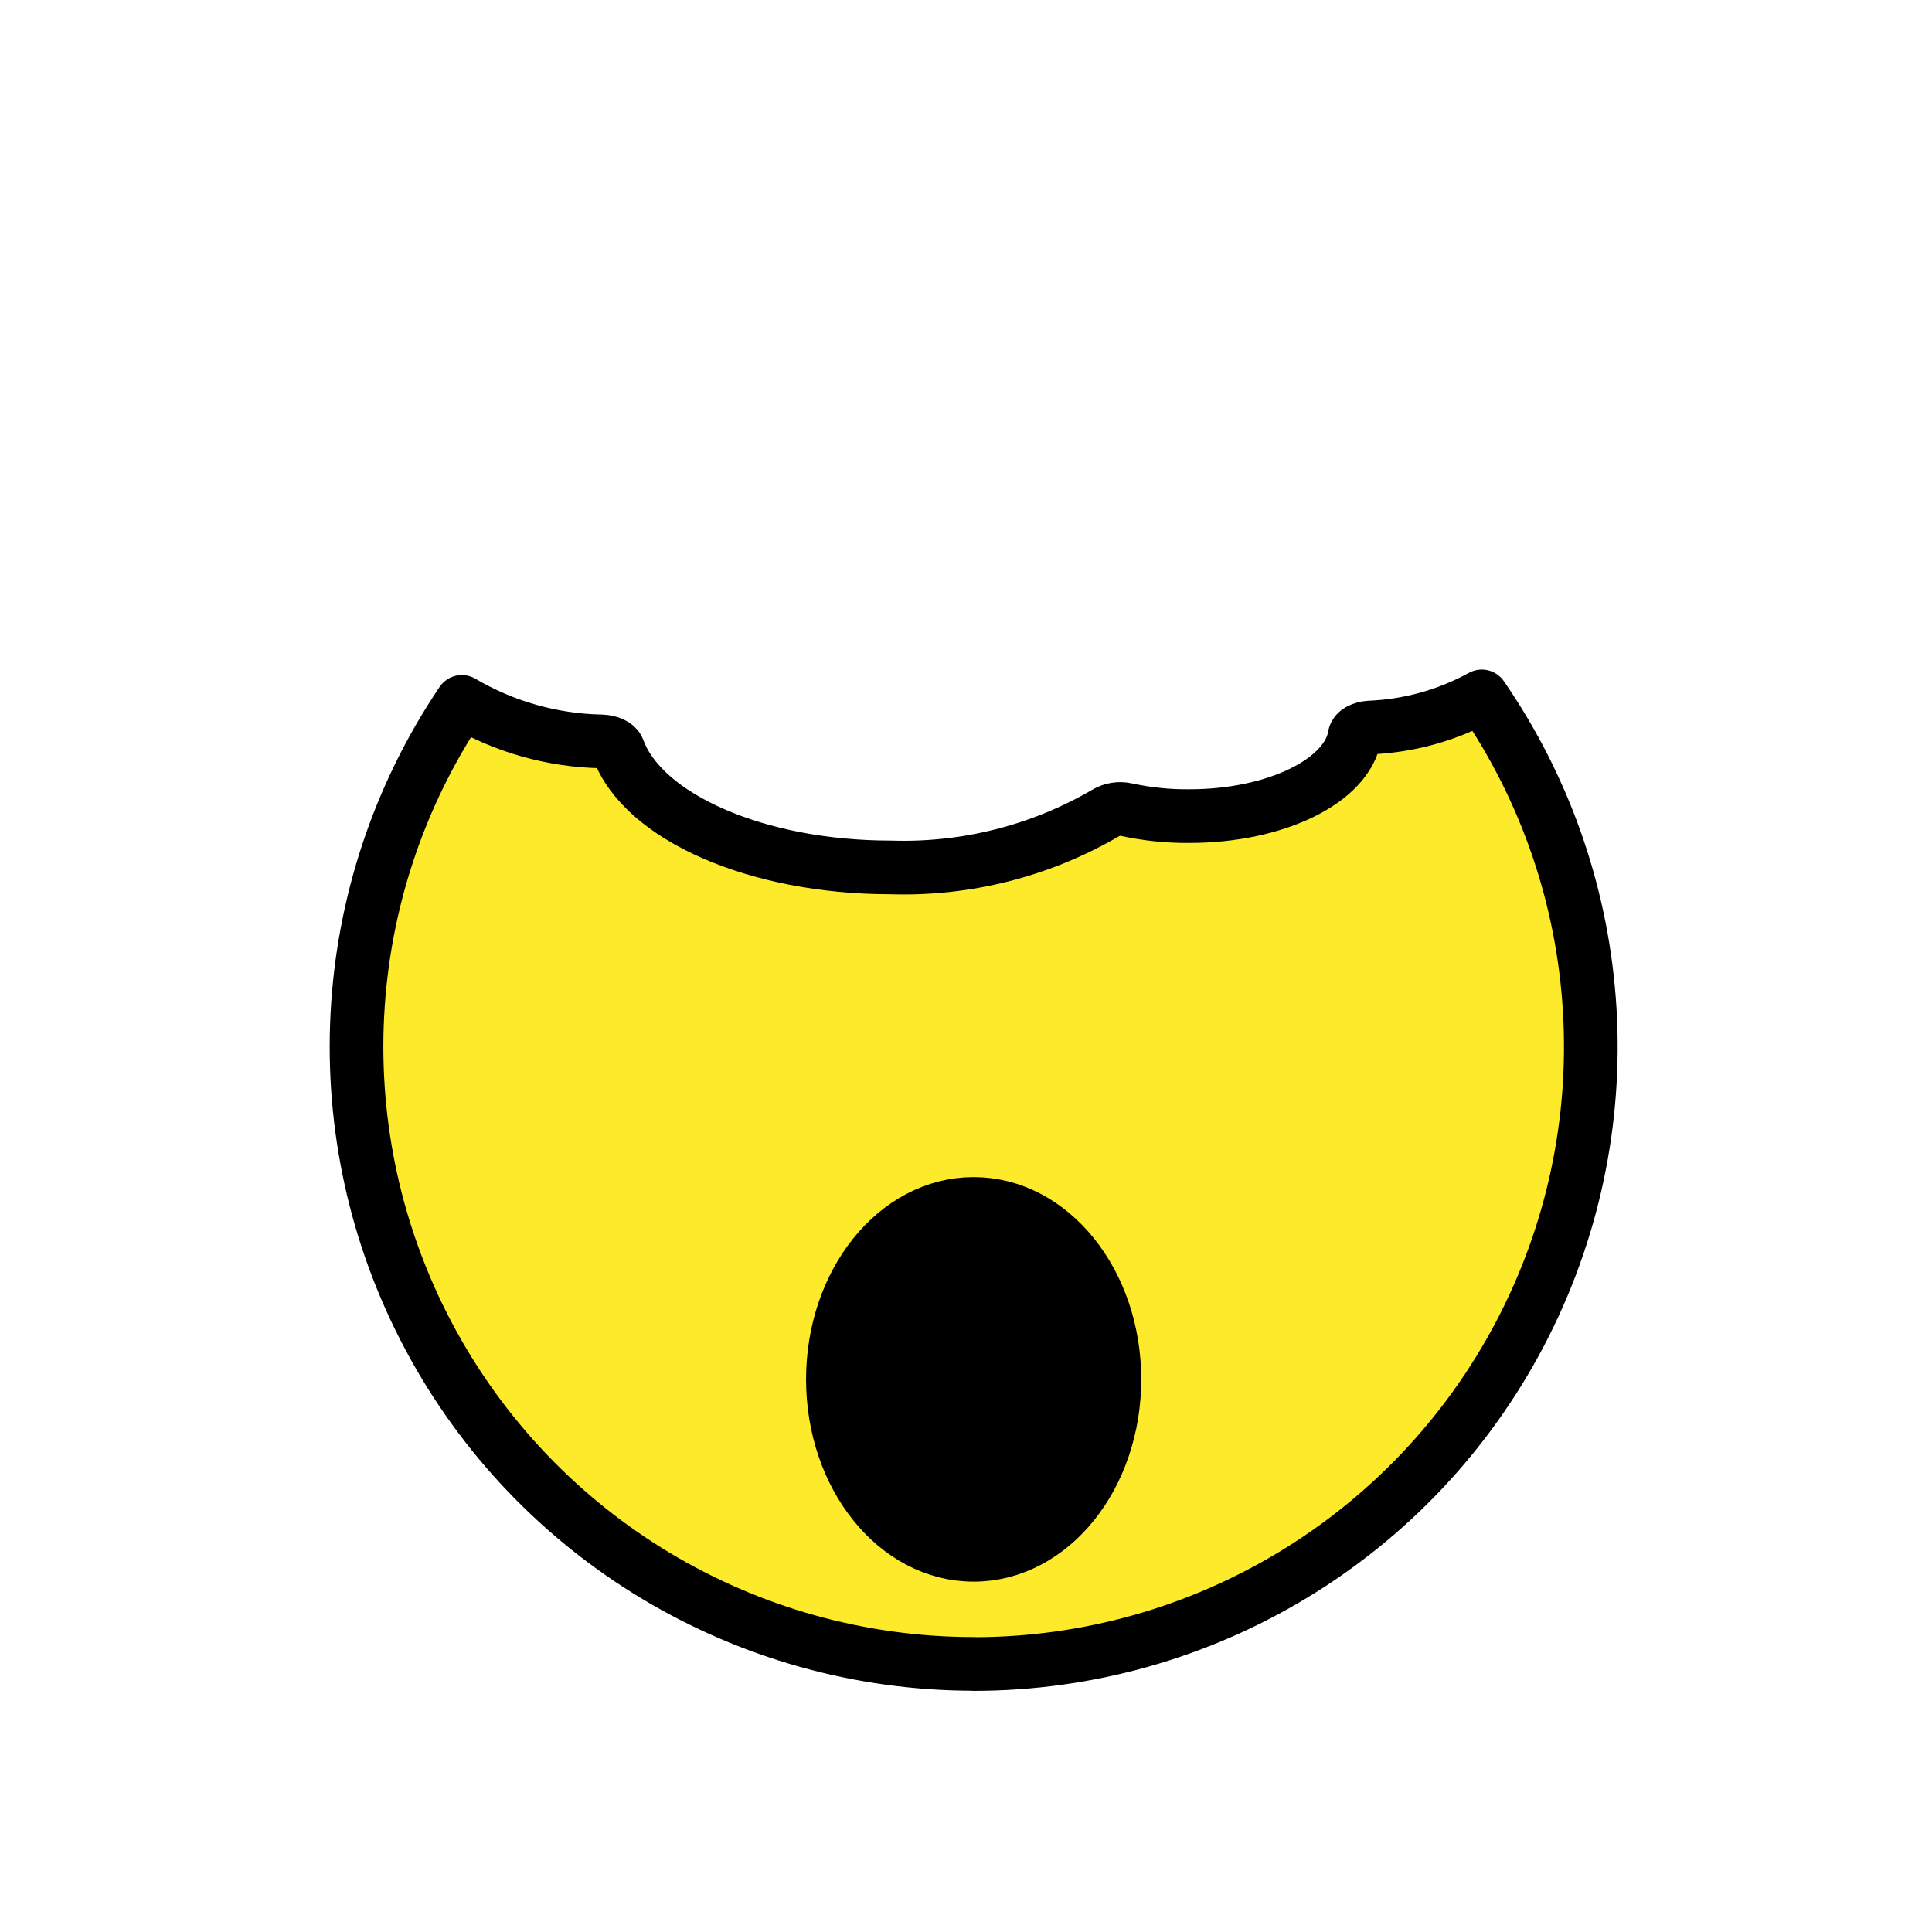
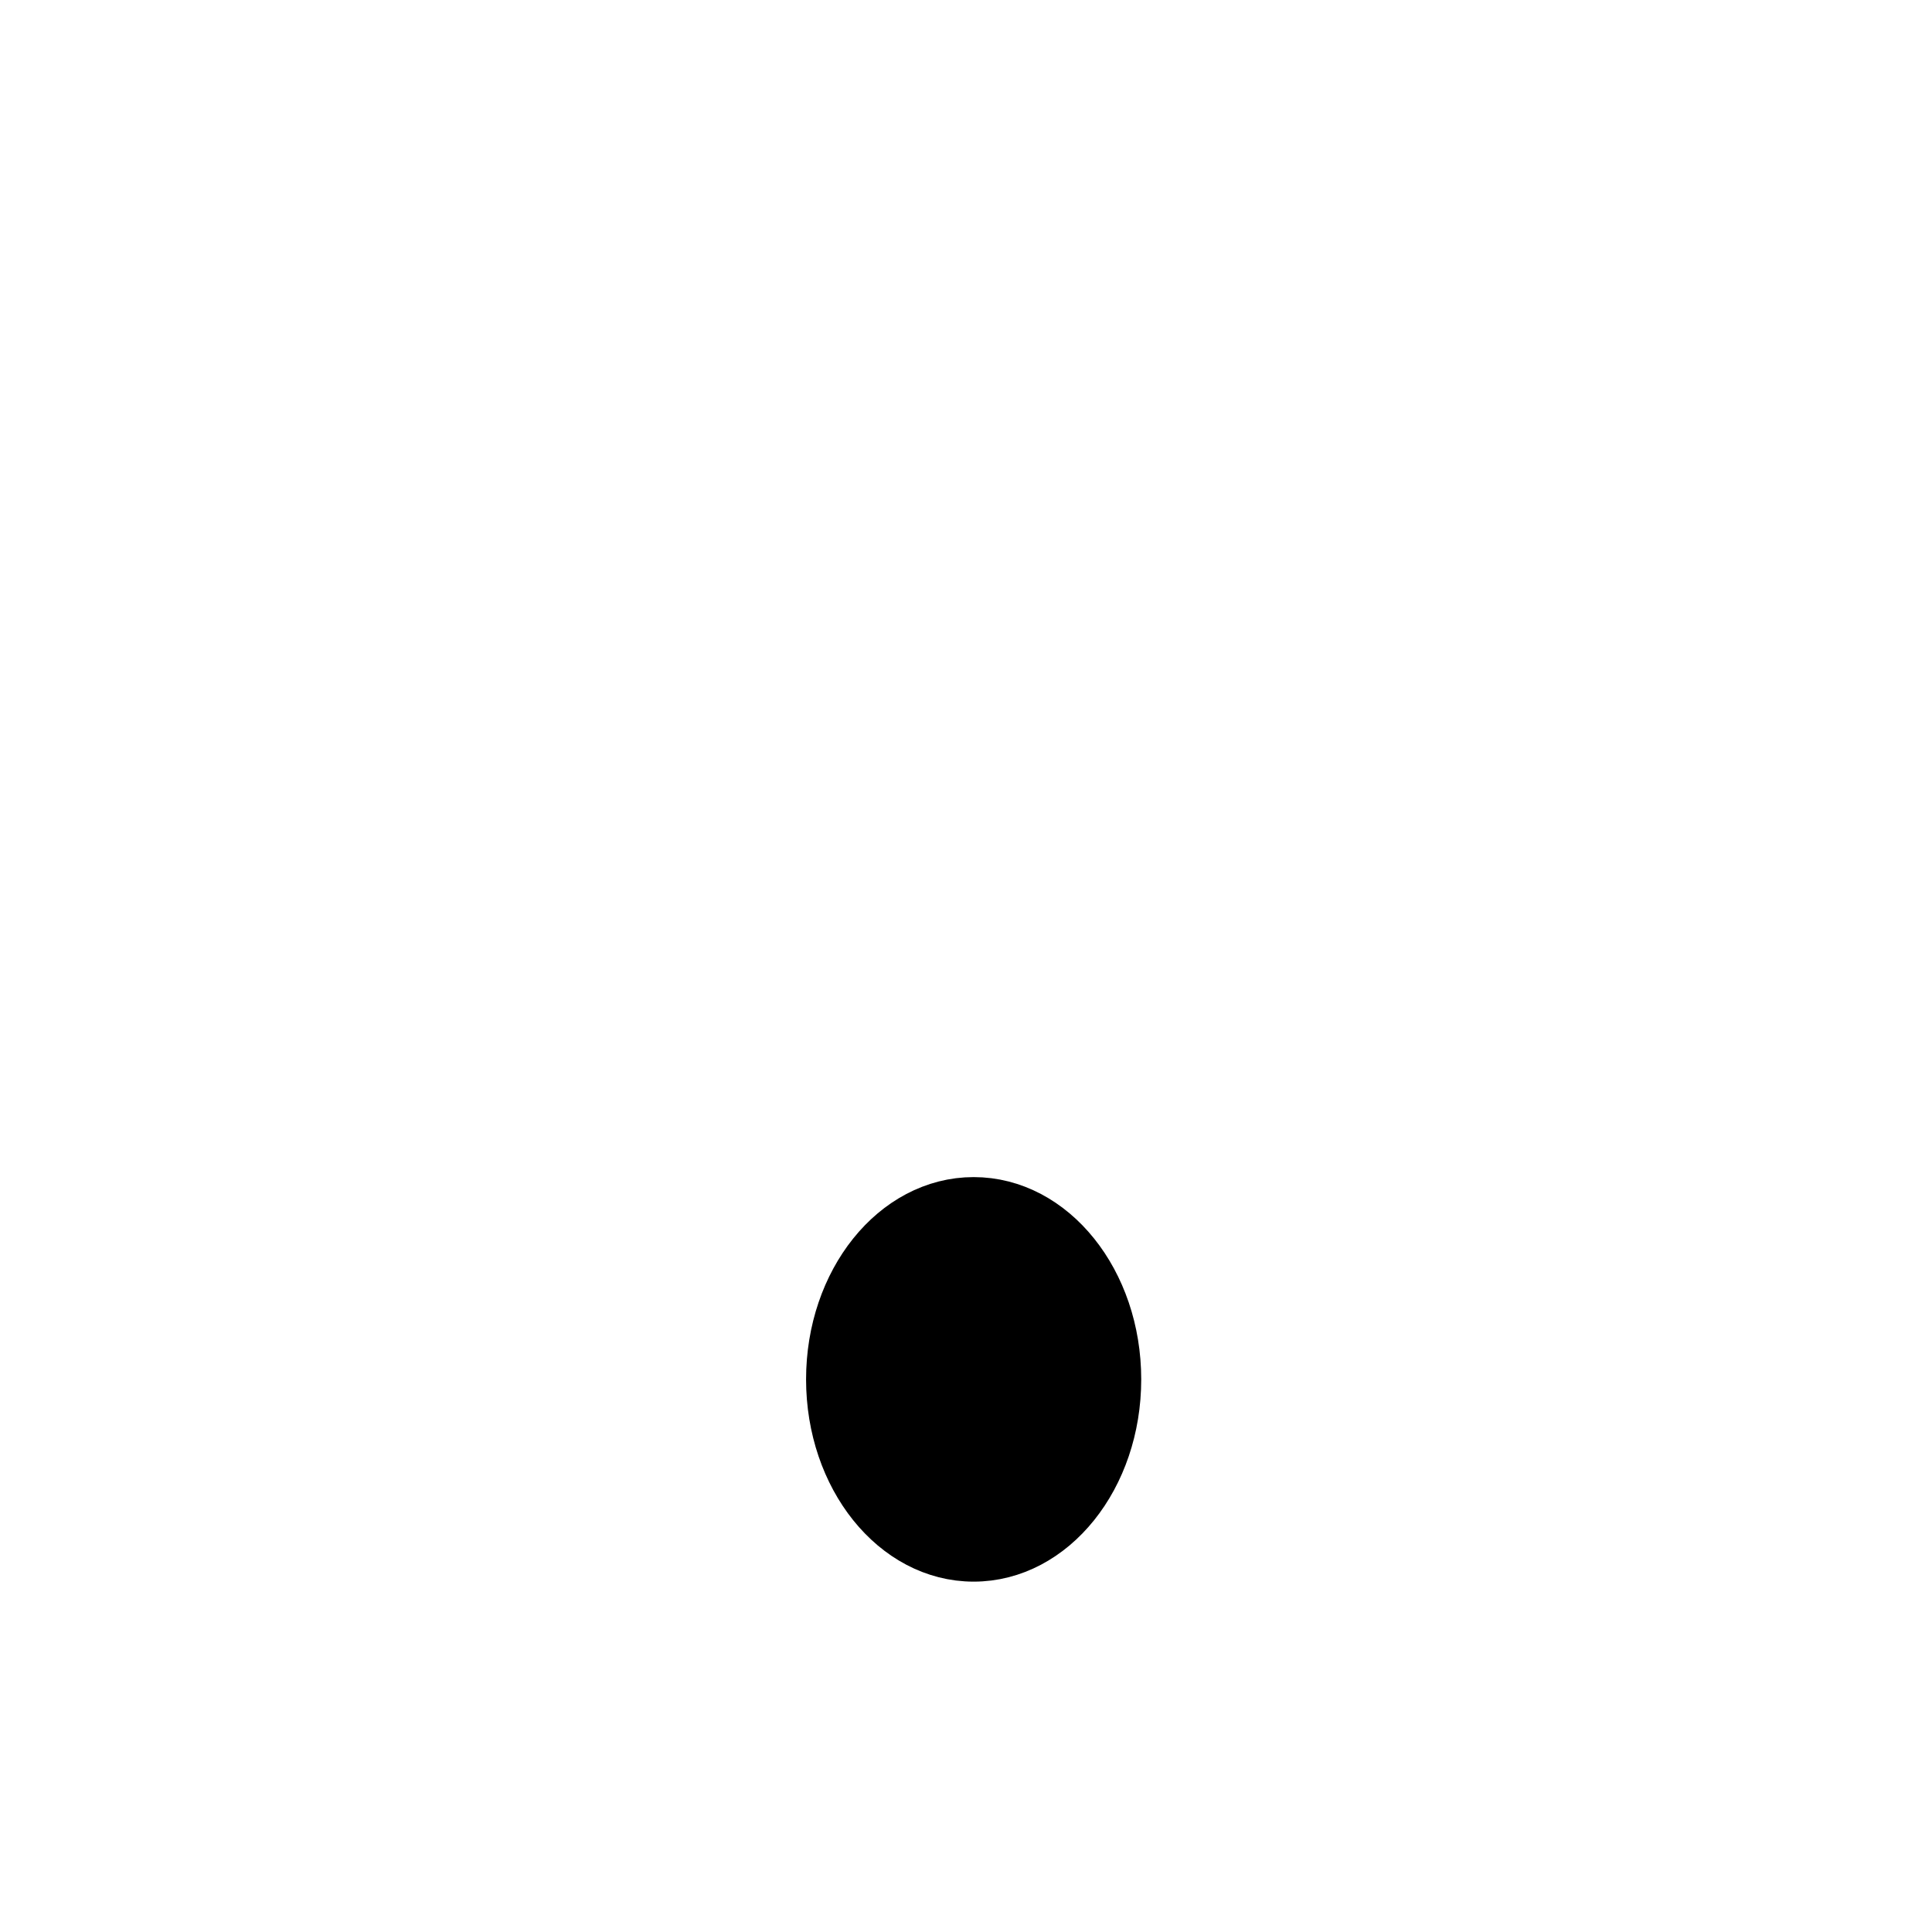
<svg xmlns="http://www.w3.org/2000/svg" id="emoji" viewBox="0 0 72 72">
  <g id="line-supplement">
    <path d="M36.285,57.943c2.897,0,5.245-2.927,5.245-6.538s-2.348-6.538-5.245-6.538-5.245,2.927-5.245,6.538S33.388,57.943,36.285,57.943Z" />
  </g>
  <g id="color">
-     <path fill="#fcea2b" d="M36.285,62.013a23.004,23.004,0,0,0,18.936-36.06,9.473,9.473,0,0,1-4.168,1.16c-.299.017-.542.147-.568.307-.275,1.678-2.929,2.994-6.161,2.994a10.616,10.616,0,0,1-2.348-.241,1.048,1.048,0,0,0-.757.117,14.942,14.942,0,0,1-8.031,2.036c-5.003,0-9.235-1.889-10.15-4.402-.06-.164-.314-.282-.627-.294a10.648,10.648,0,0,1-5.199-1.472,22.999,22.999,0,0,0,19.075,35.85Z" />
    <path d="M36.285,57.943c2.897,0,5.245-2.927,5.245-6.538s-2.348-6.538-5.245-6.538-5.245,2.927-5.245,6.538S33.388,57.943,36.285,57.943Z" />
  </g>
  <g id="line">
-     <path fill="none" stroke="#000" stroke-linecap="round" stroke-linejoin="round" stroke-width="2" d="M36.285,62.013a23.004,23.004,0,0,0,18.936-36.06,9.475,9.475,0,0,1-4.168,1.16c-.299.017-.542.147-.568.307-.275,1.678-2.929,2.994-6.161,2.994a10.616,10.616,0,0,1-2.348-.241,1.048,1.048,0,0,0-.757.117,14.942,14.942,0,0,1-8.031,2.036c-5.003,0-9.235-1.889-10.15-4.402-.06-.164-.314-.282-.627-.294a10.648,10.648,0,0,1-5.199-1.472,22.999,22.999,0,0,0,19.075,35.85Z" />
    <path fill="none" stroke="#000" stroke-linecap="round" stroke-linejoin="round" stroke-width="2" d="M36.285,57.943c2.897,0,5.245-2.927,5.245-6.538s-2.348-6.538-5.245-6.538-5.245,2.927-5.245,6.538S33.388,57.943,36.285,57.943Z" />
  </g>
</svg>
